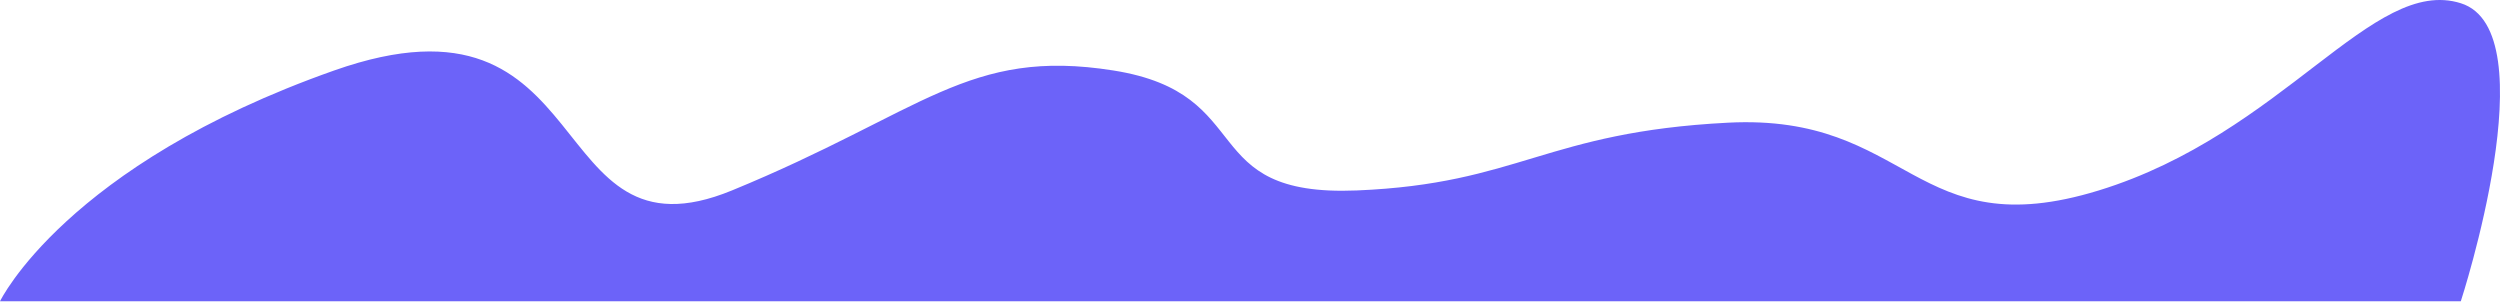
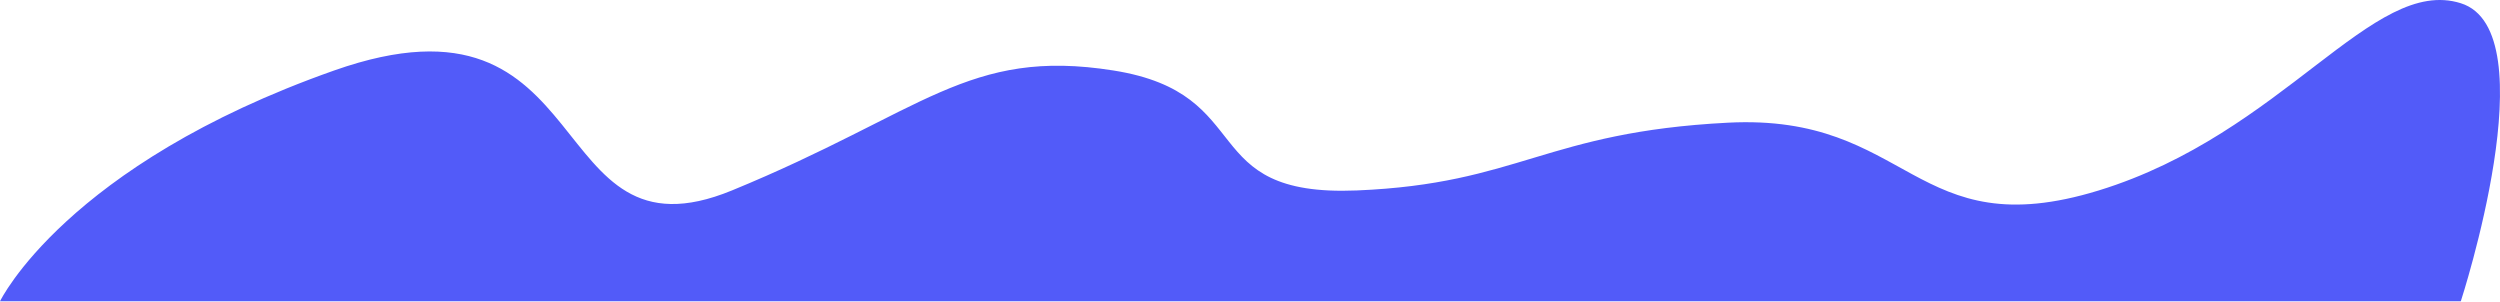
<svg xmlns="http://www.w3.org/2000/svg" width="1989.065" height="239.715" viewBox="0 0 1989.065 239.715">
-   <path id="Path_153" data-name="Path 153" d="M1990,1080s52.155-108.265,265.806-183.621,164.048,158.055,316.539,95.431,187.773-113.842,303.627-95.431,64.48,100.786,193.55,95.431,149.705-46.4,295.222-53.912,147.681,99.209,295.073,53.912,217.885-171,288.059-148.954,0,237.144,0,237.144Z" transform="translate(-1990 -840.285)" fill="#6c63f9" />
+   <path id="Path_153" data-name="Path 153" d="M1990,1080s52.155-108.265,265.806-183.621,164.048,158.055,316.539,95.431,187.773-113.842,303.627-95.431,64.48,100.786,193.55,95.431,149.705-46.4,295.222-53.912,147.681,99.209,295.073,53.912,217.885-171,288.059-148.954,0,237.144,0,237.144Z" transform="translate(-1990 -840.285)" fill="#525bf9" />
</svg>
